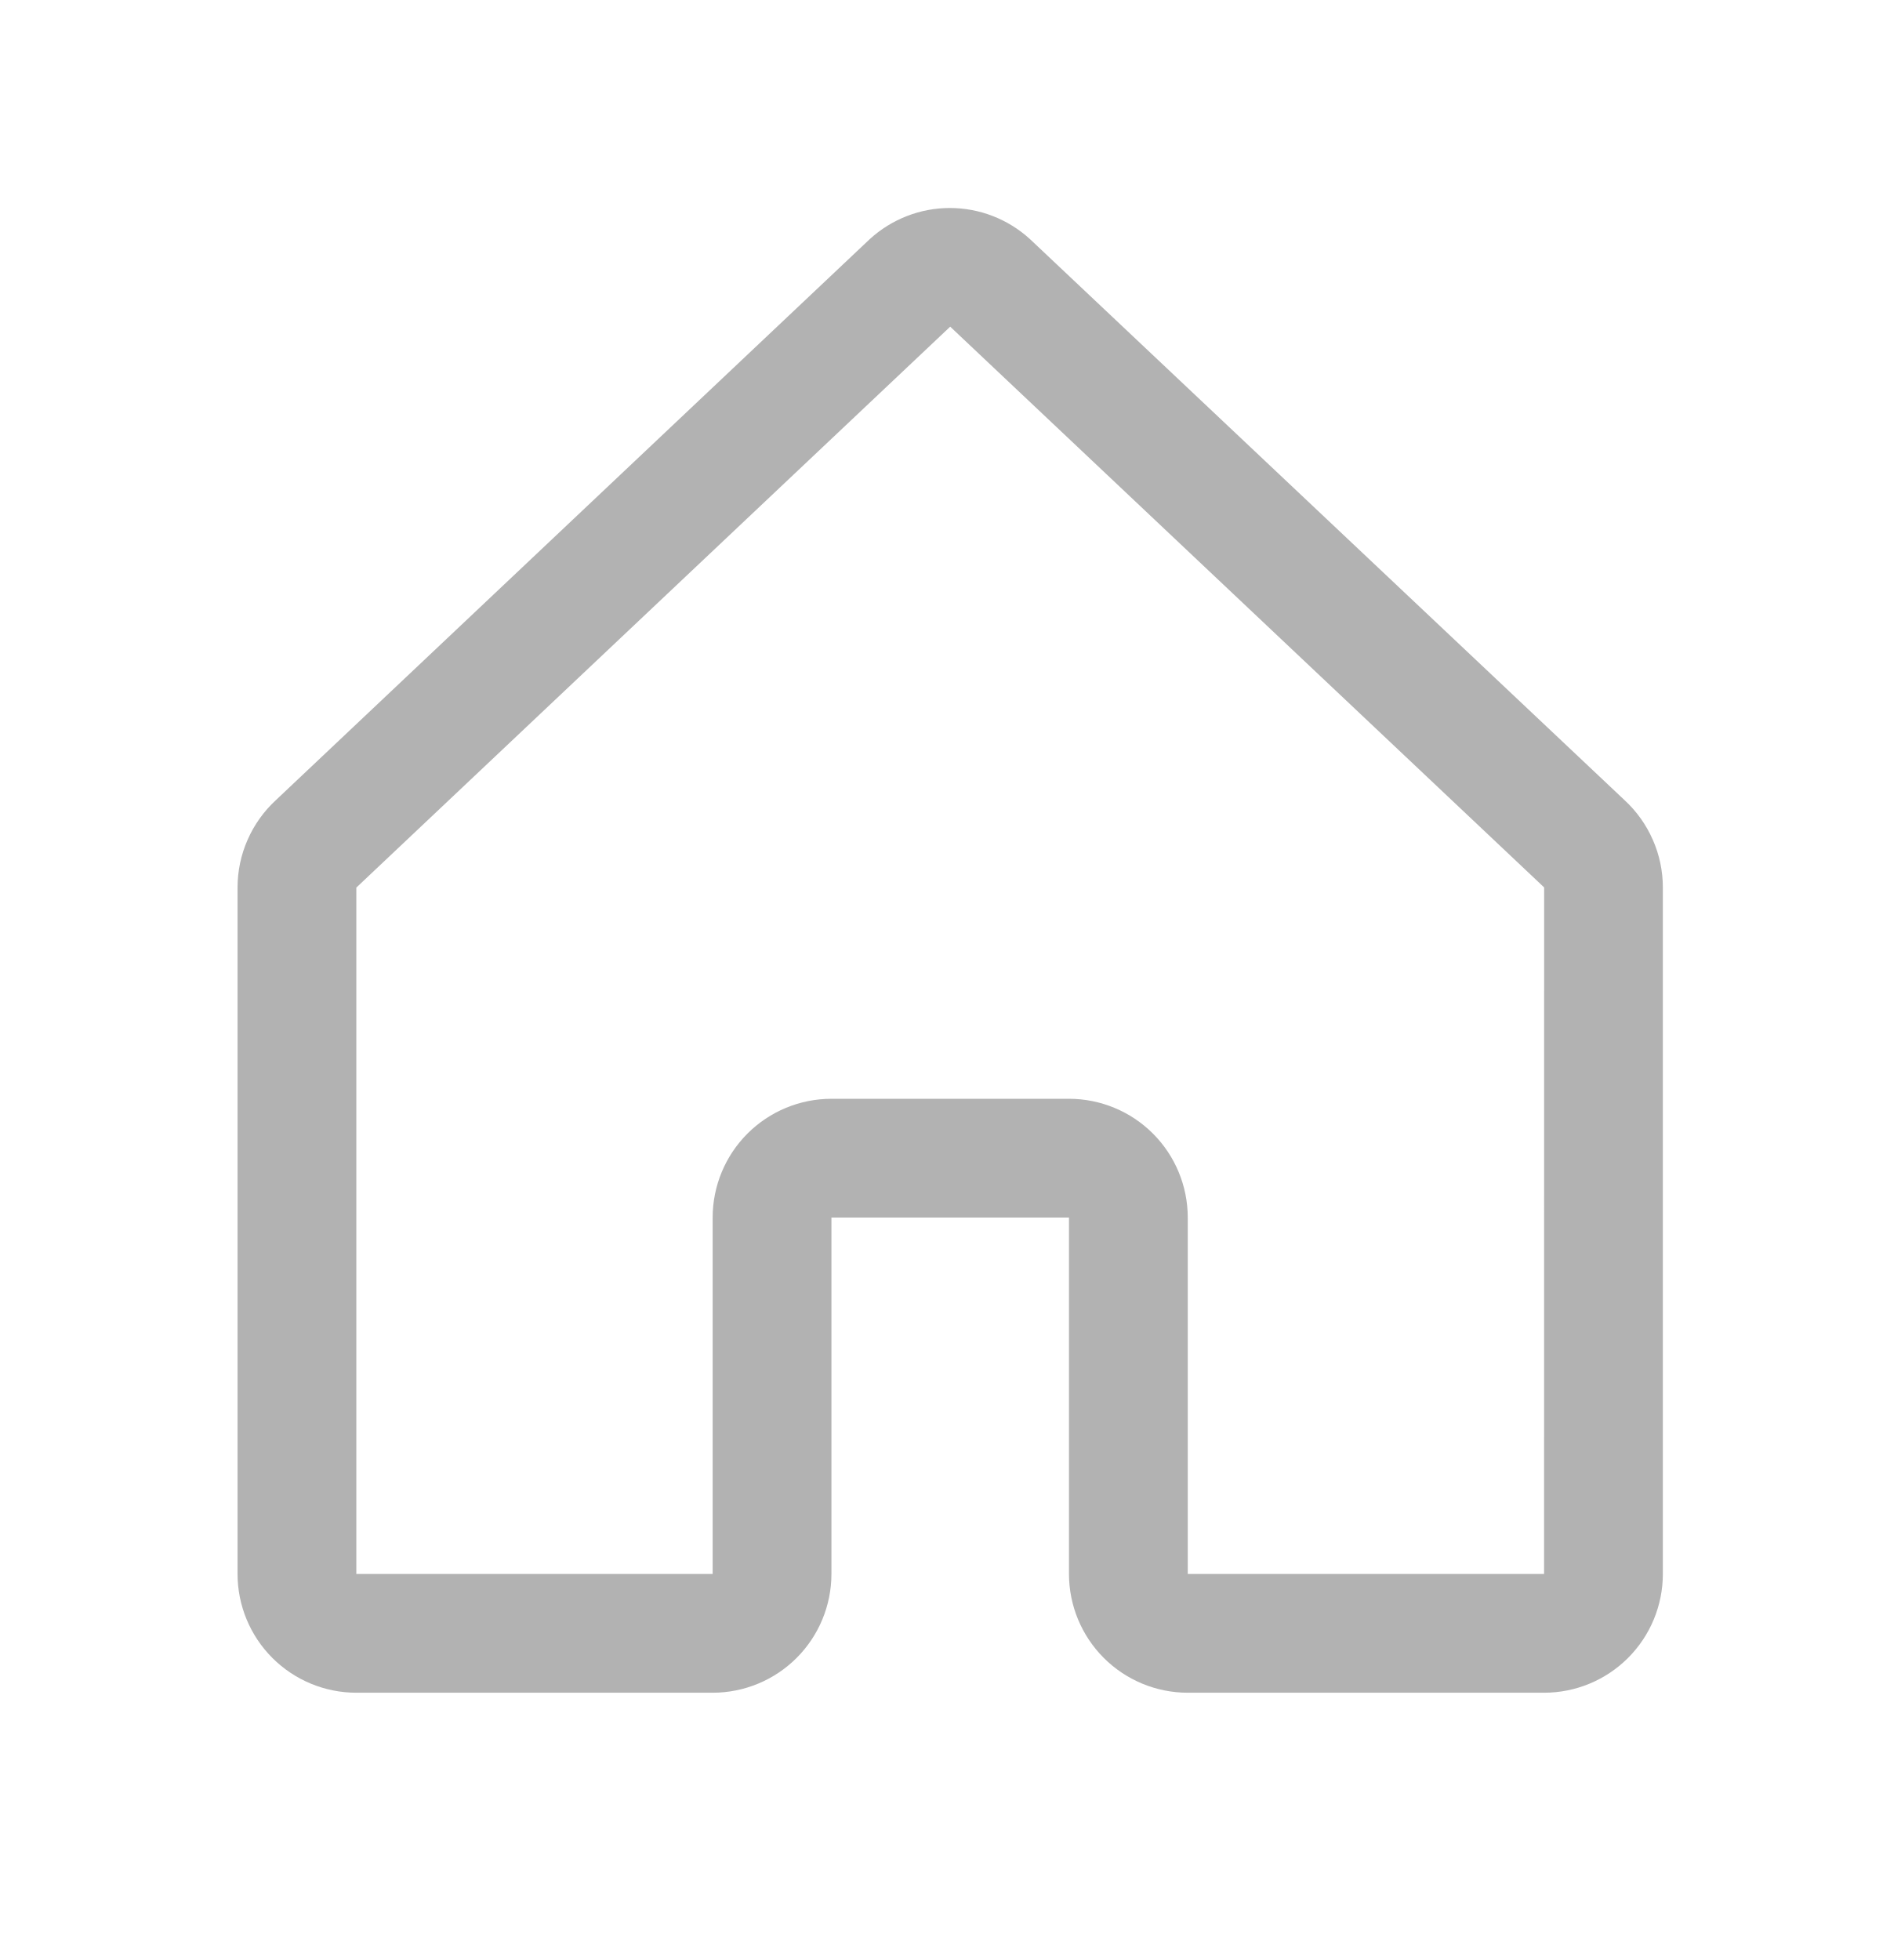
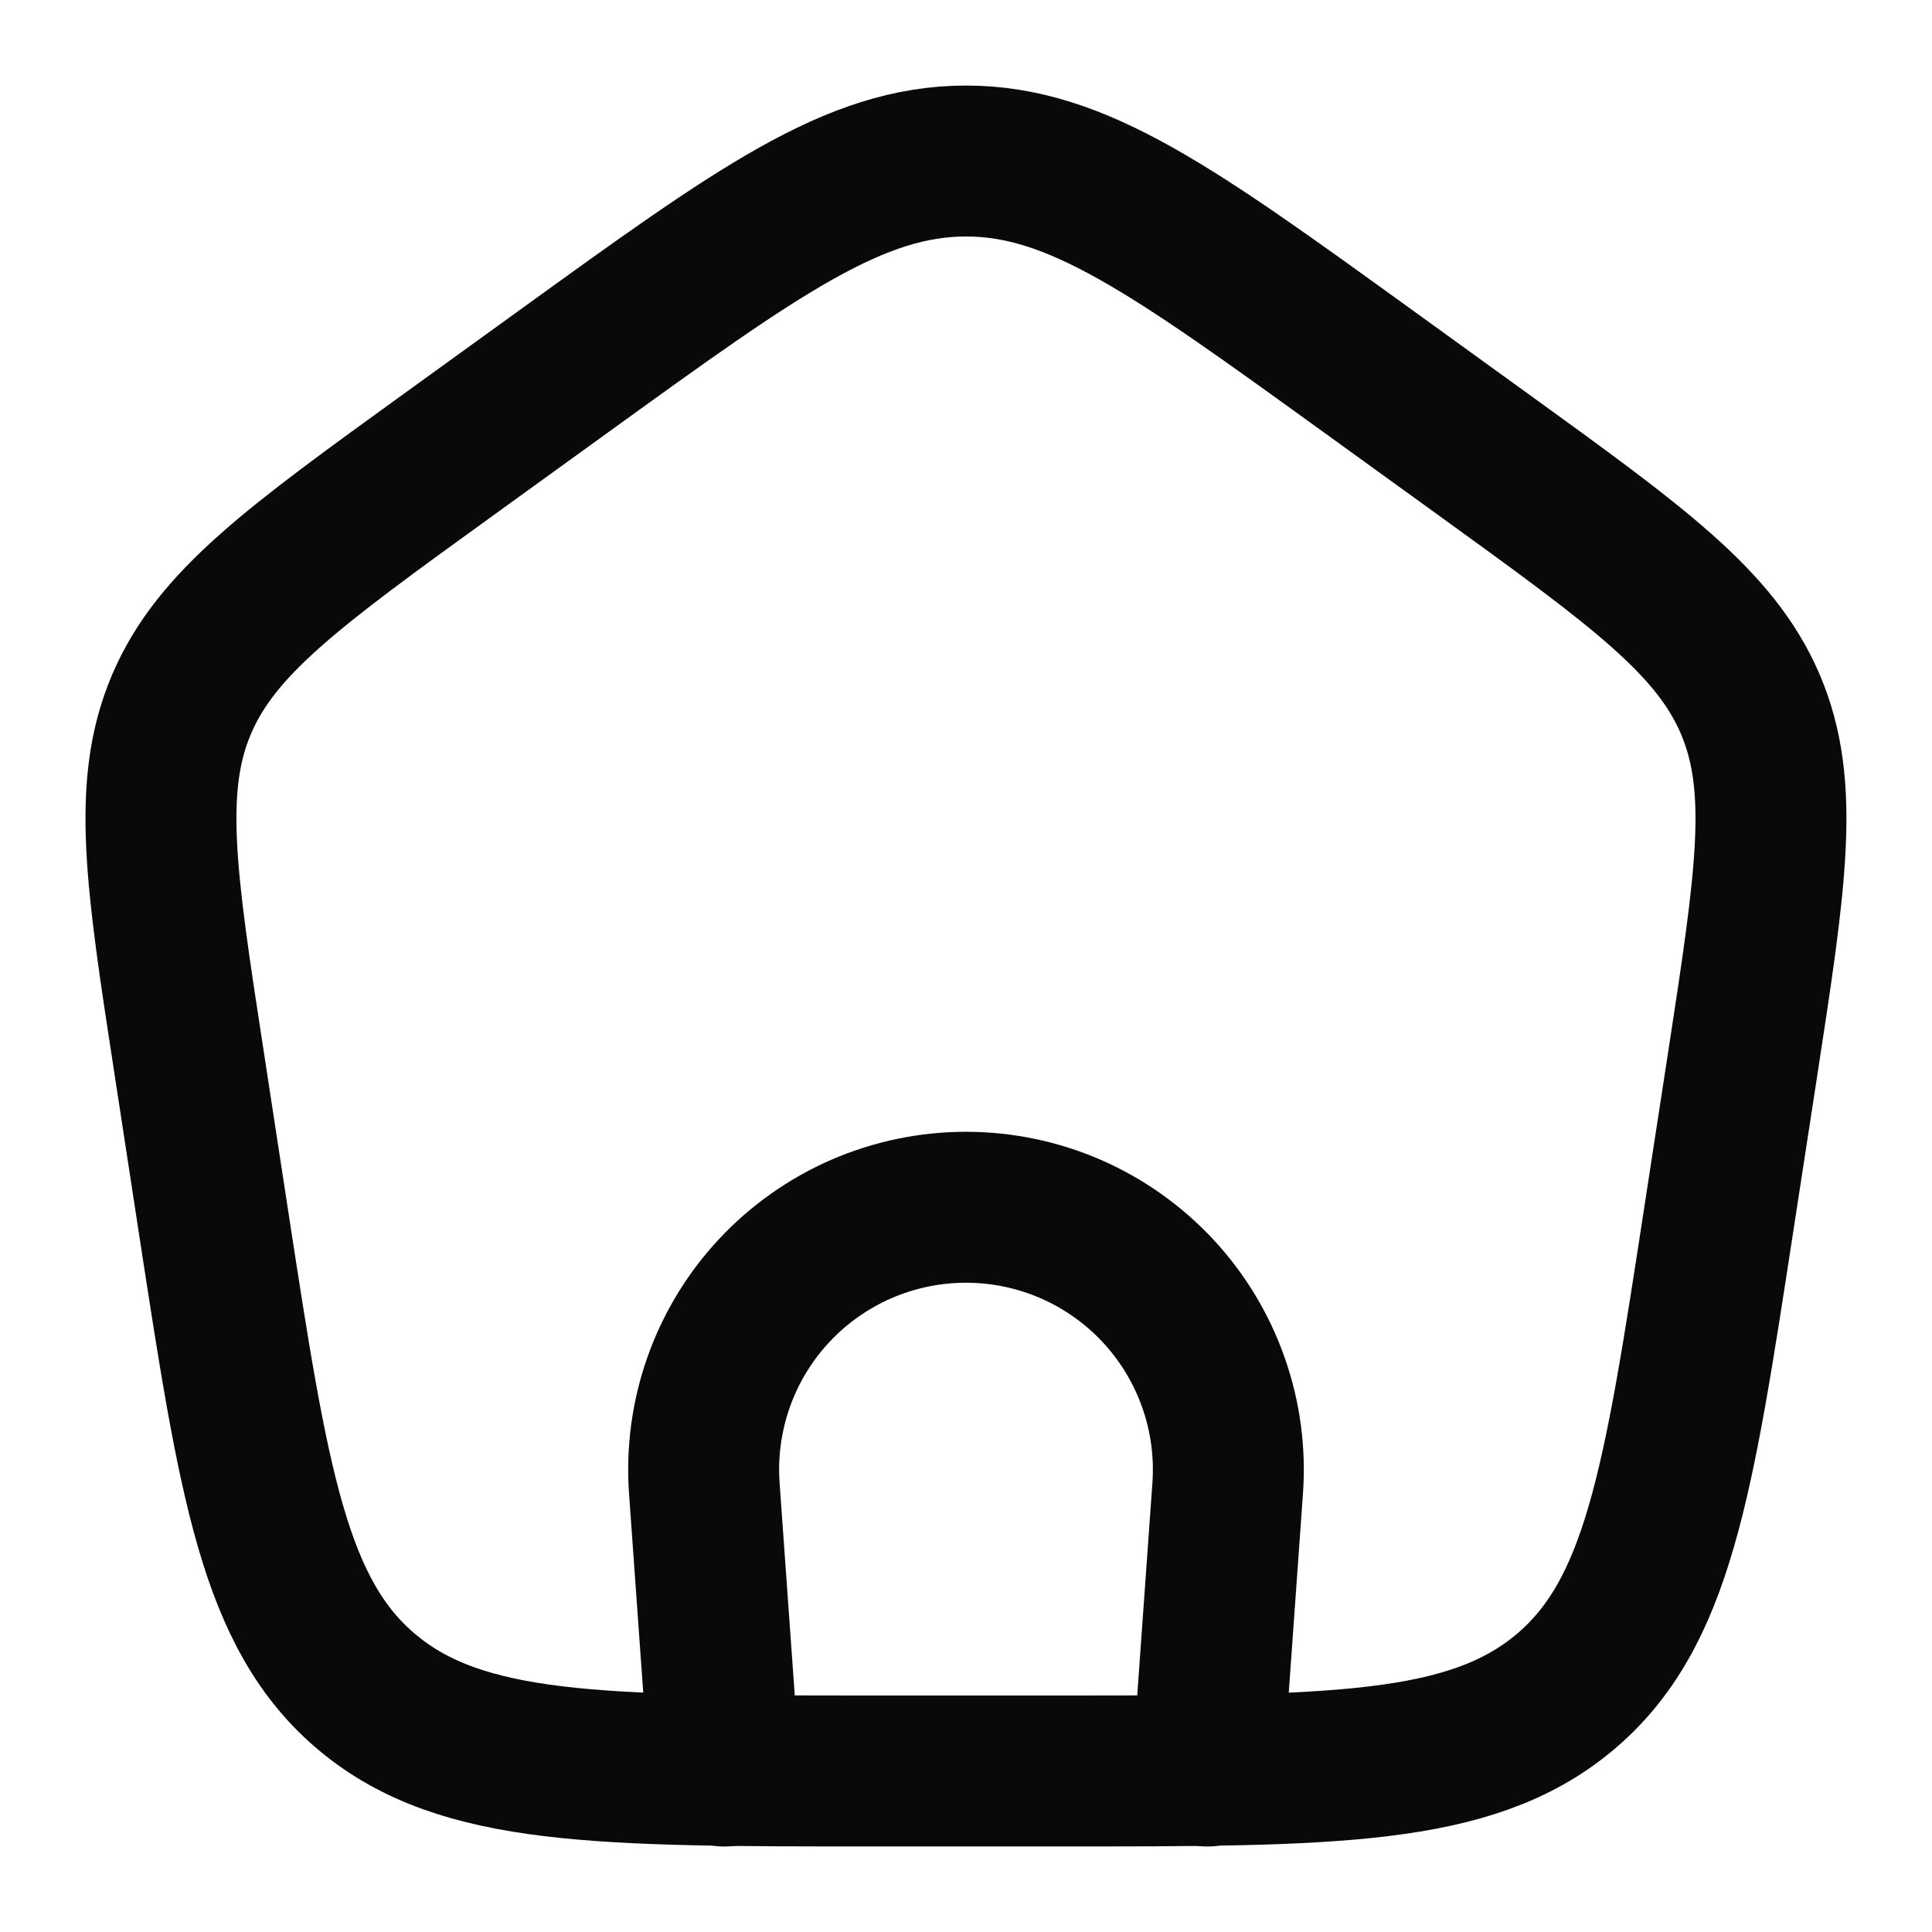
- <svg xmlns="http://www.w3.org/2000/svg" width="32" height="33" viewBox="0 0 32 33" fill="none">
-   <path d="M27.354 13.471L17.354 4.036C17.349 4.032 17.344 4.027 17.34 4.023C16.972 3.688 16.492 3.502 15.994 3.502C15.497 3.502 15.017 3.688 14.649 4.023L14.635 4.036L4.646 13.471C4.442 13.659 4.28 13.886 4.169 14.14C4.057 14.393 4 14.667 4 14.944V26.5C4 27.03 4.211 27.539 4.586 27.914C4.961 28.289 5.47 28.5 6 28.5H12C12.53 28.5 13.039 28.289 13.414 27.914C13.789 27.539 14 27.03 14 26.5V20.5H18V26.5C18 27.03 18.211 27.539 18.586 27.914C18.961 28.289 19.47 28.5 20 28.5H26C26.53 28.5 27.039 28.289 27.414 27.914C27.789 27.539 28 27.03 28 26.5V14.944C28 14.667 27.943 14.393 27.831 14.14C27.72 13.886 27.558 13.659 27.354 13.471ZM26 26.5H20V20.5C20 19.97 19.789 19.461 19.414 19.086C19.039 18.711 18.53 18.5 18 18.5H14C13.47 18.5 12.961 18.711 12.586 19.086C12.211 19.461 12 19.97 12 20.5V26.5H6V14.944L6.014 14.931L16 5.5L25.988 14.929L26.001 14.941L26 26.5Z" fill="#B2B2B2" />
+ <svg xmlns="http://www.w3.org/2000/svg" width="32" height="32" viewBox="0 0 32 32" fill="none">
+   <path d="M12 29.334L11.666 24.655C11.623 24.059 11.703 23.461 11.901 22.898C12.099 22.335 12.411 21.819 12.818 21.381C13.225 20.944 13.717 20.596 14.264 20.357C14.812 20.119 15.403 19.996 16 19.996C16.597 19.996 17.187 20.119 17.735 20.357C18.282 20.596 18.774 20.944 19.181 21.381C19.588 21.819 19.9 22.335 20.098 22.898C20.297 23.461 20.377 24.059 20.334 24.655L20 29.334" stroke="#090909" stroke-width="2.5" stroke-linecap="round" stroke-linejoin="round" />
+   <path d="M3.135 17.619C2.663 14.555 2.429 13.024 3.007 11.665C3.586 10.307 4.871 9.379 7.441 7.521L9.361 6.133C12.557 3.823 14.155 2.667 16.001 2.667C17.843 2.667 19.441 3.823 22.638 6.133L24.558 7.521C27.127 9.379 28.411 10.308 28.991 11.665C29.57 13.024 29.335 14.555 28.865 17.617L28.463 20.231C27.797 24.572 27.462 26.743 25.905 28.039C24.347 29.335 22.071 29.333 17.519 29.333H14.479C9.926 29.333 7.65 29.333 6.093 28.039C4.535 26.743 4.202 24.572 3.535 20.229L3.135 17.619Z" stroke="#090909" stroke-width="2.5" stroke-linecap="round" stroke-linejoin="round" />
</svg>
